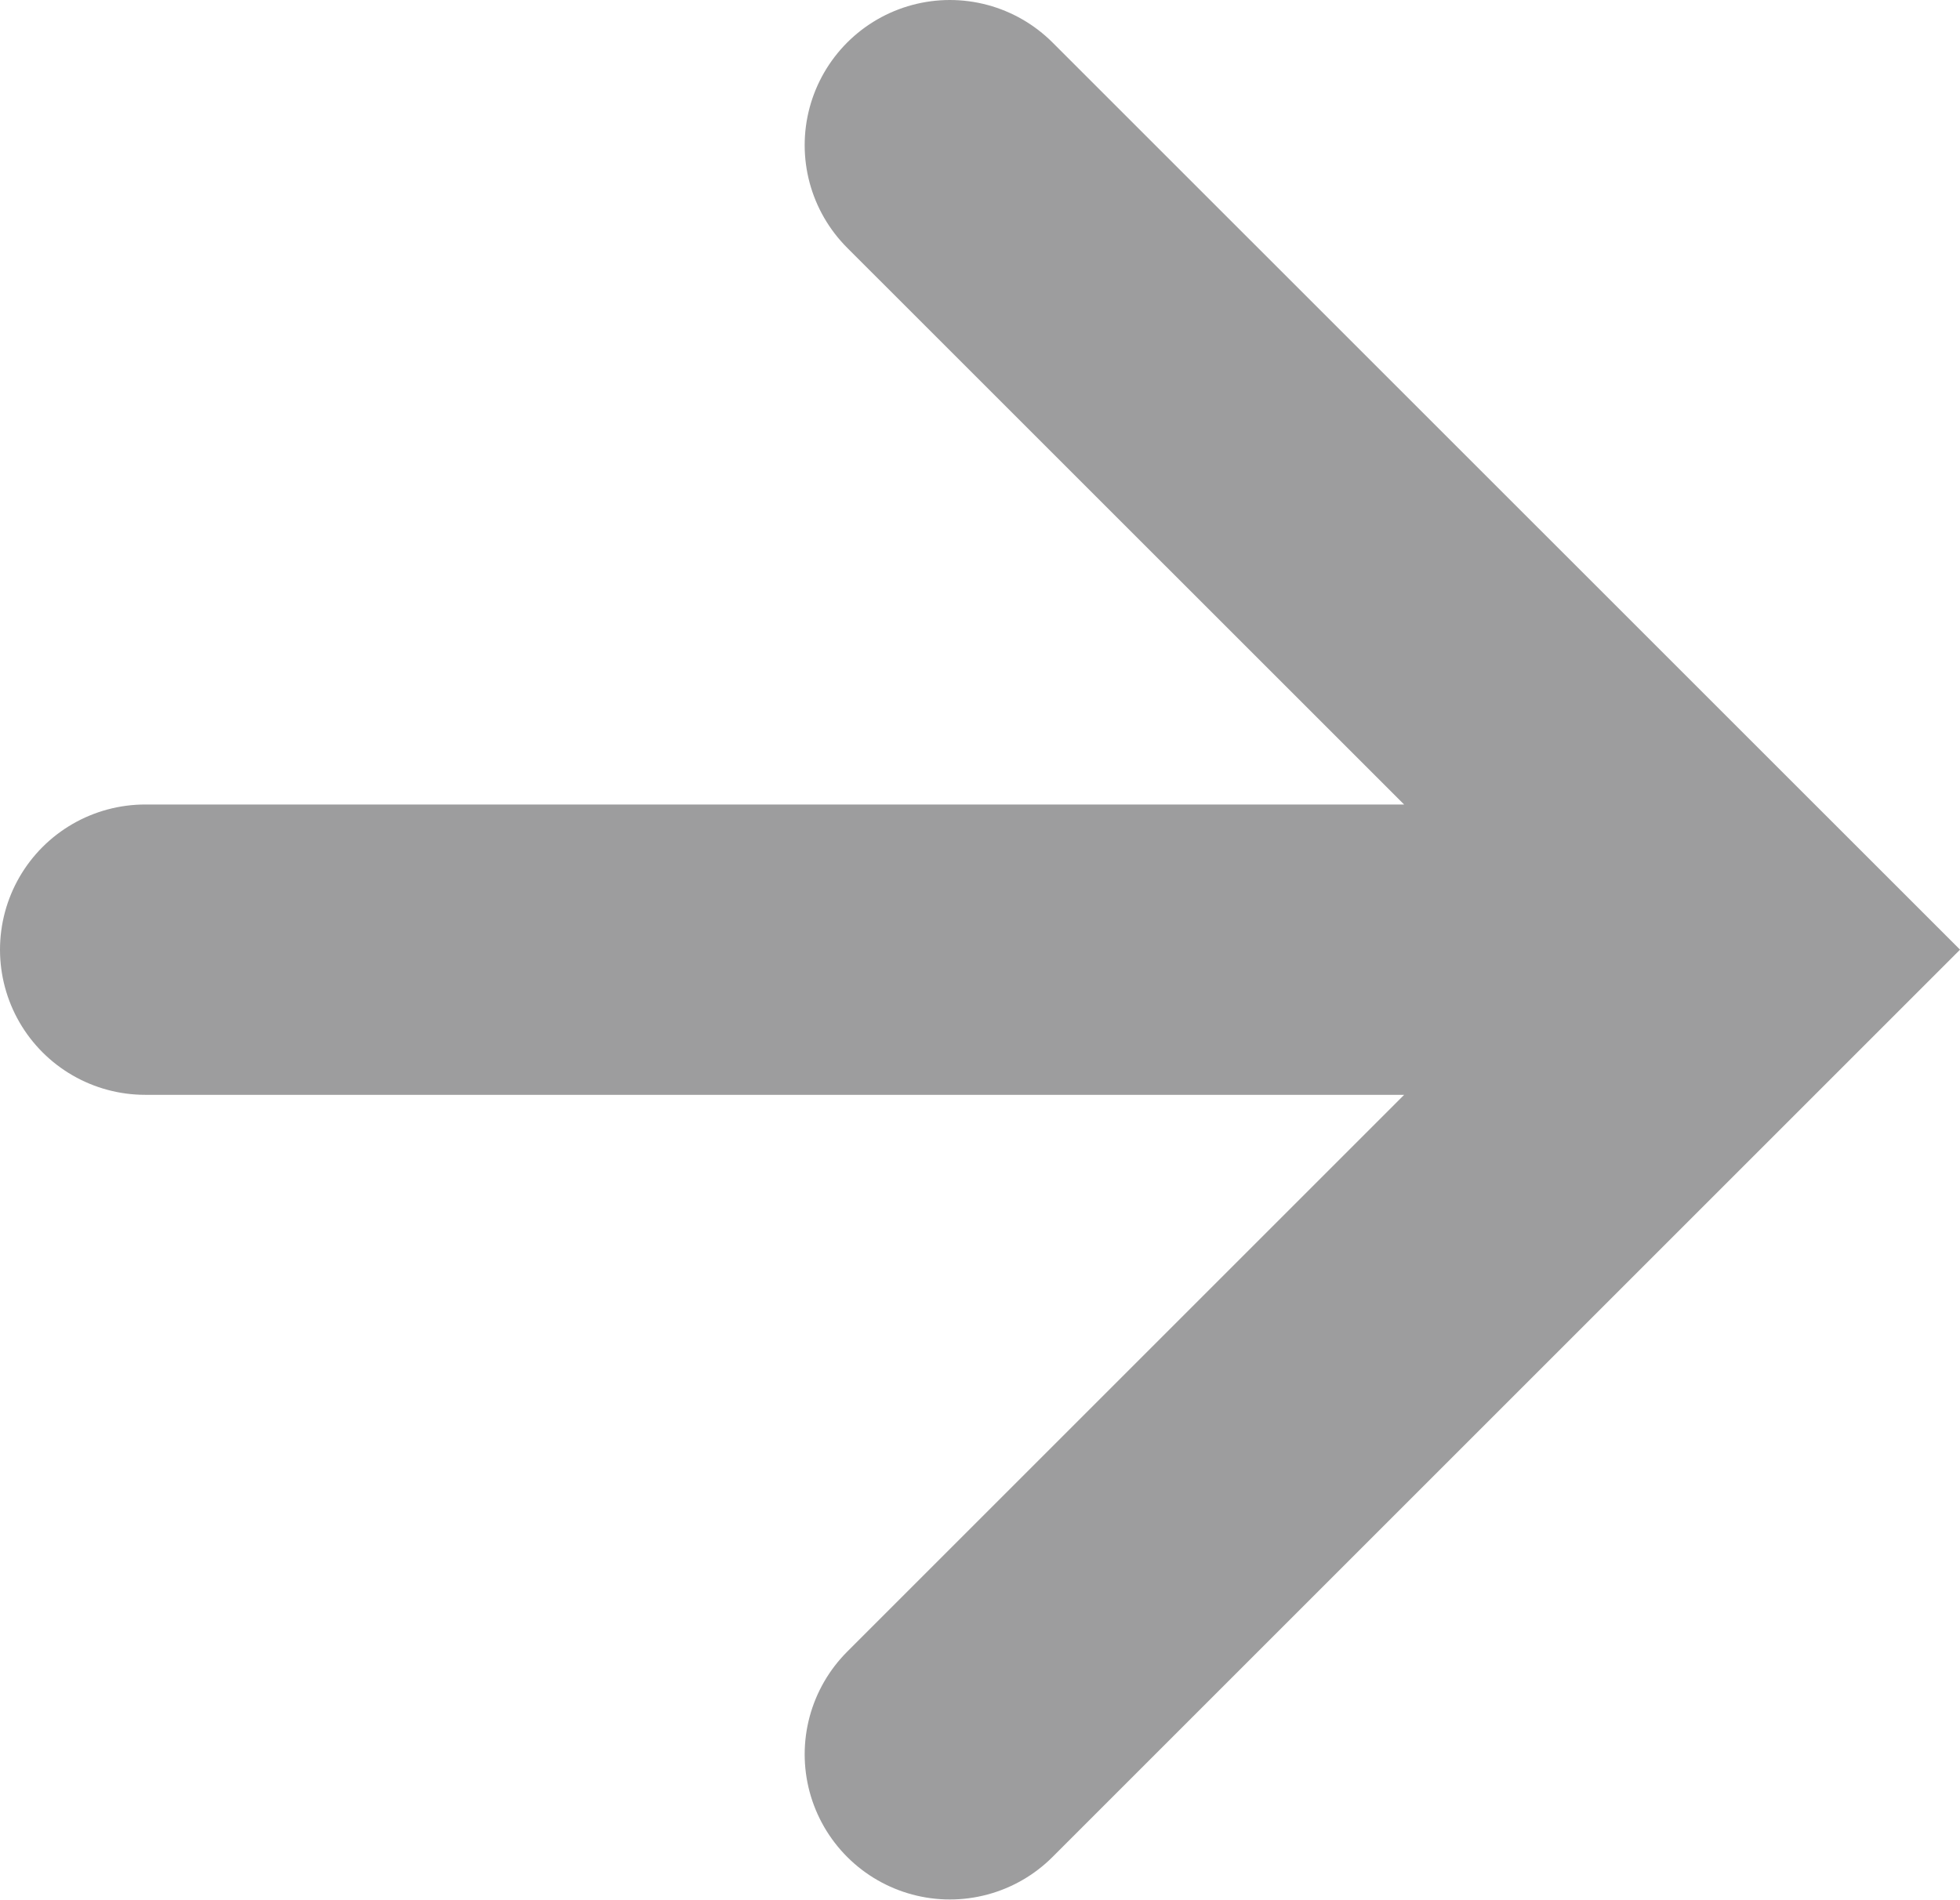
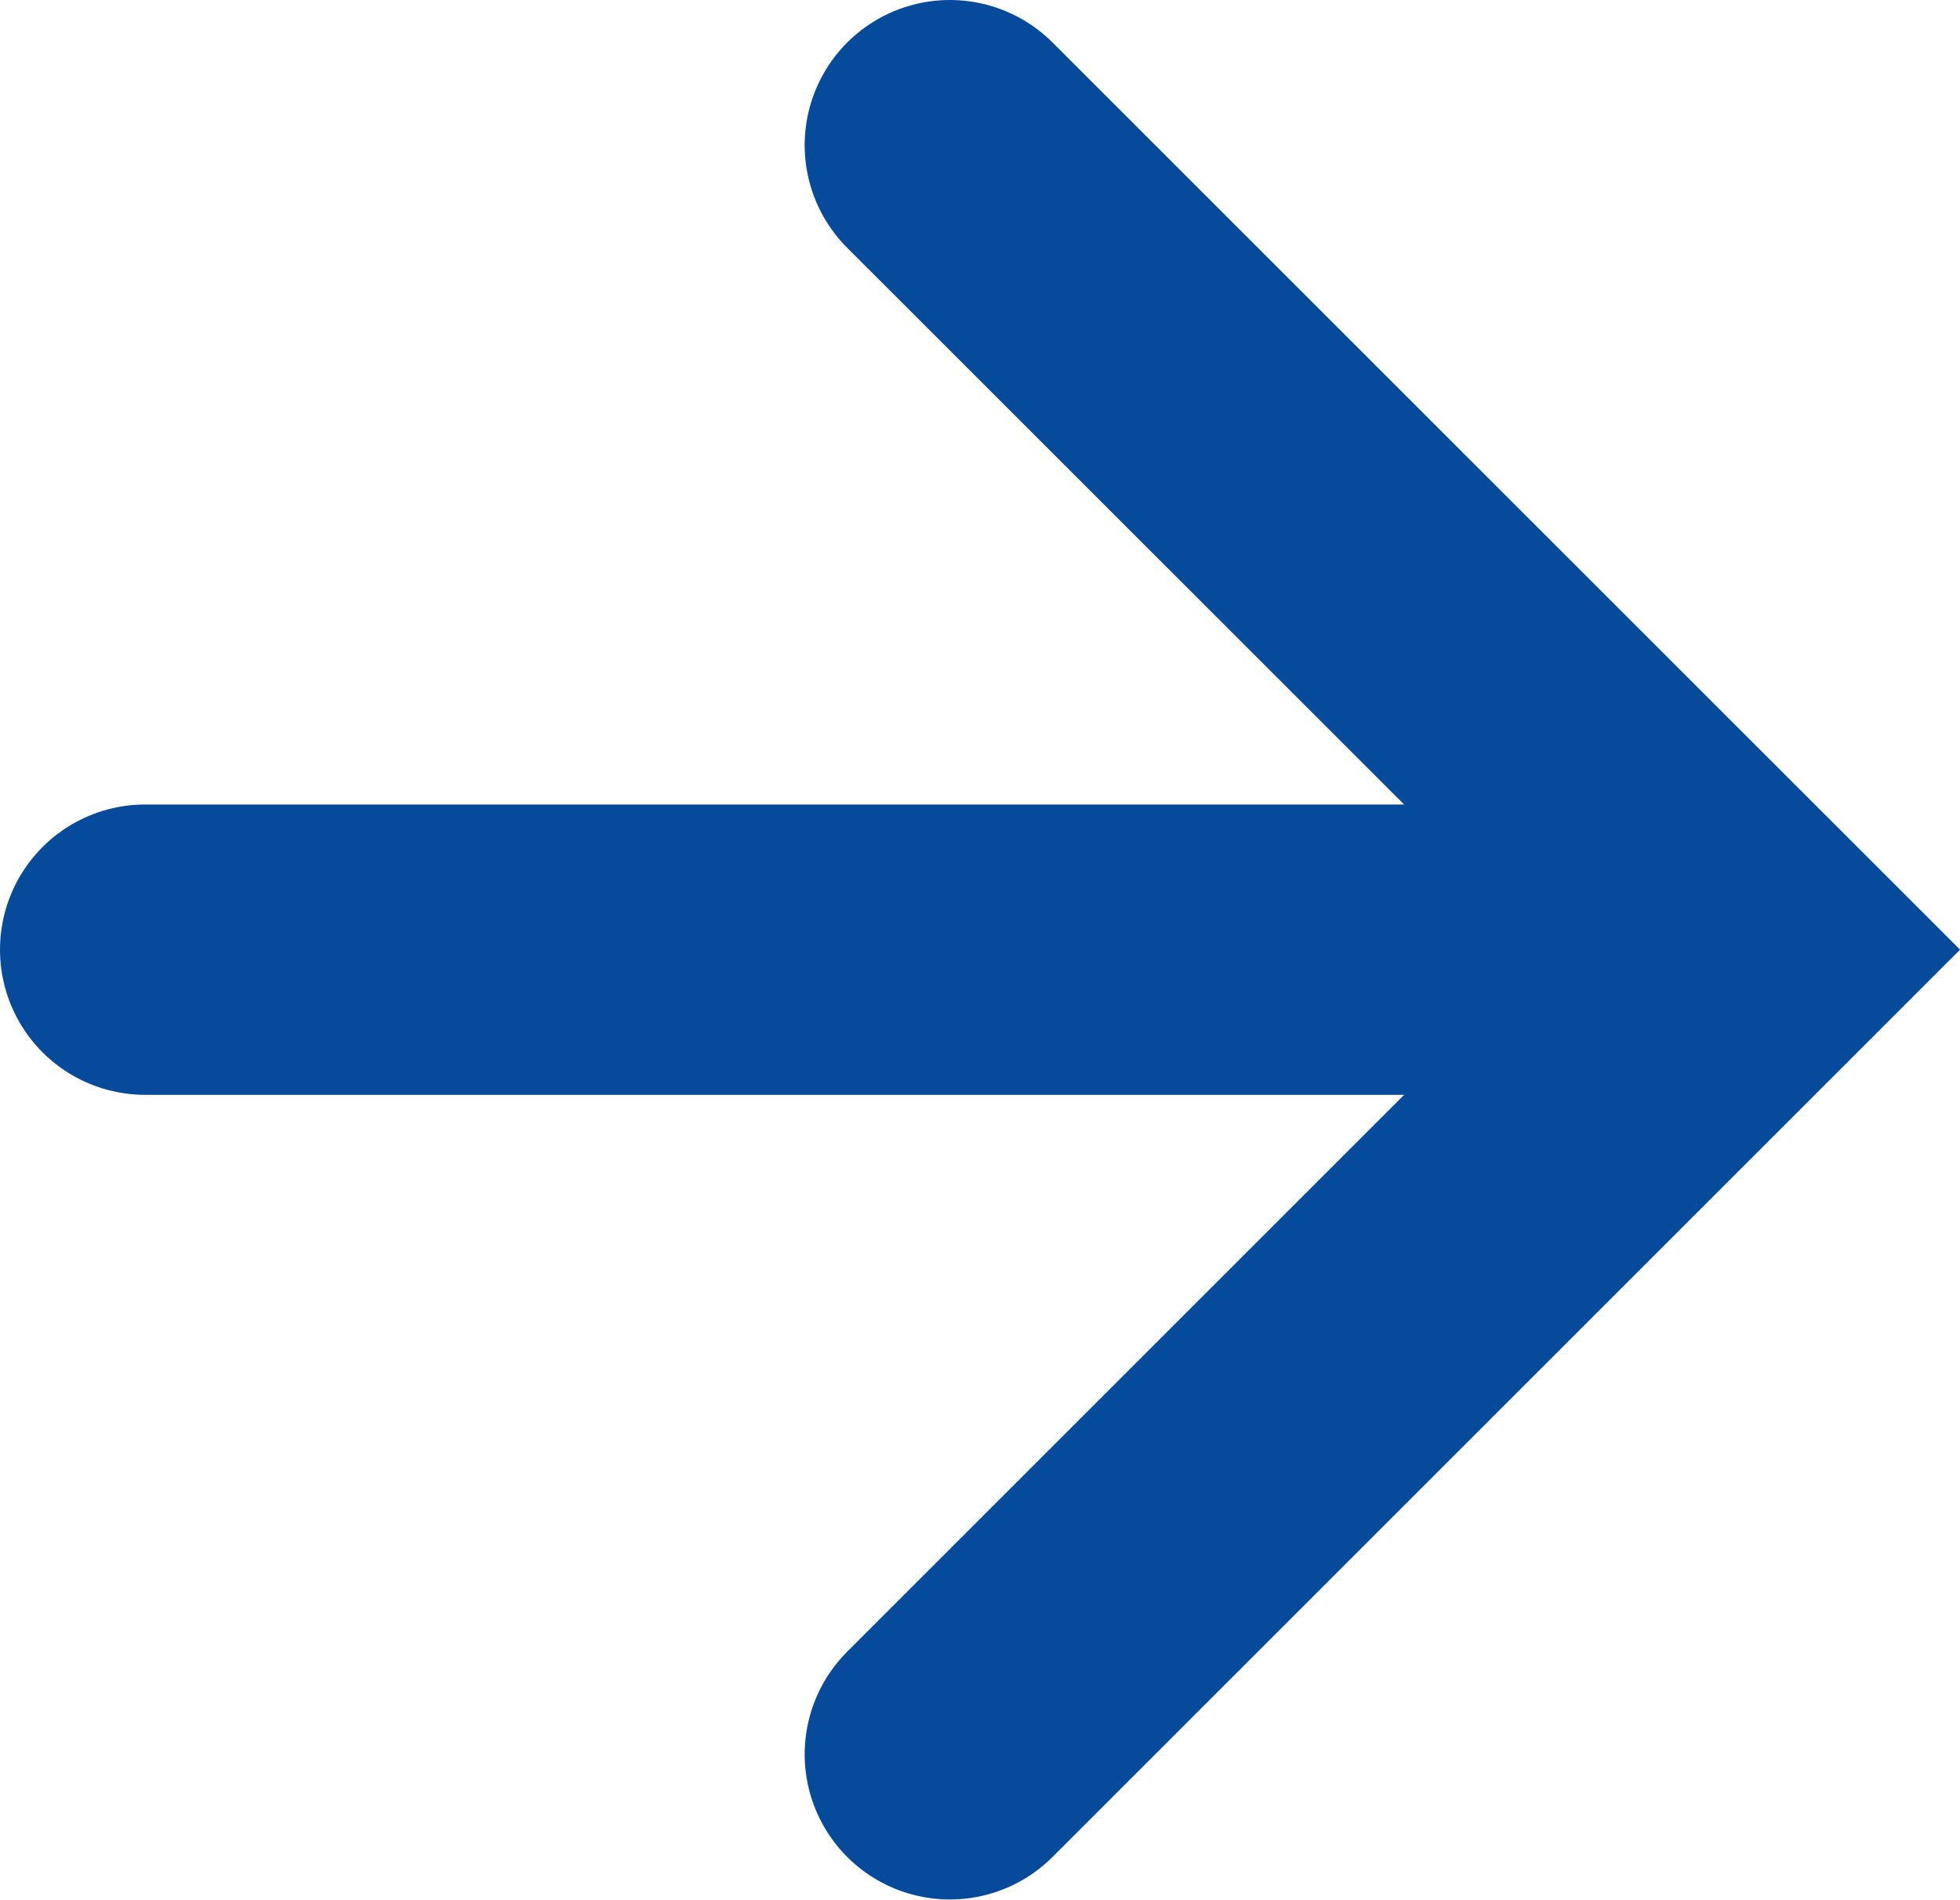
<svg xmlns="http://www.w3.org/2000/svg" preserveAspectRatio="none" overflow="visible" style="display: block;" width="13.499" height="13.085" viewBox="0 0 13.499 13.085" fill="none">
-   <path id="Vector" d="M1 6.542H12.085M6.542 12.085L12.085 6.542L6.542 1" stroke-width="2" stroke-linecap="round" stroke="#9D9D9E" />
+   <path id="Vector" d="M1 6.542H12.085M6.542 12.085L12.085 6.542L6.542 1" stroke-width="2" stroke-linecap="round" stroke="#064A9B" />
</svg>
